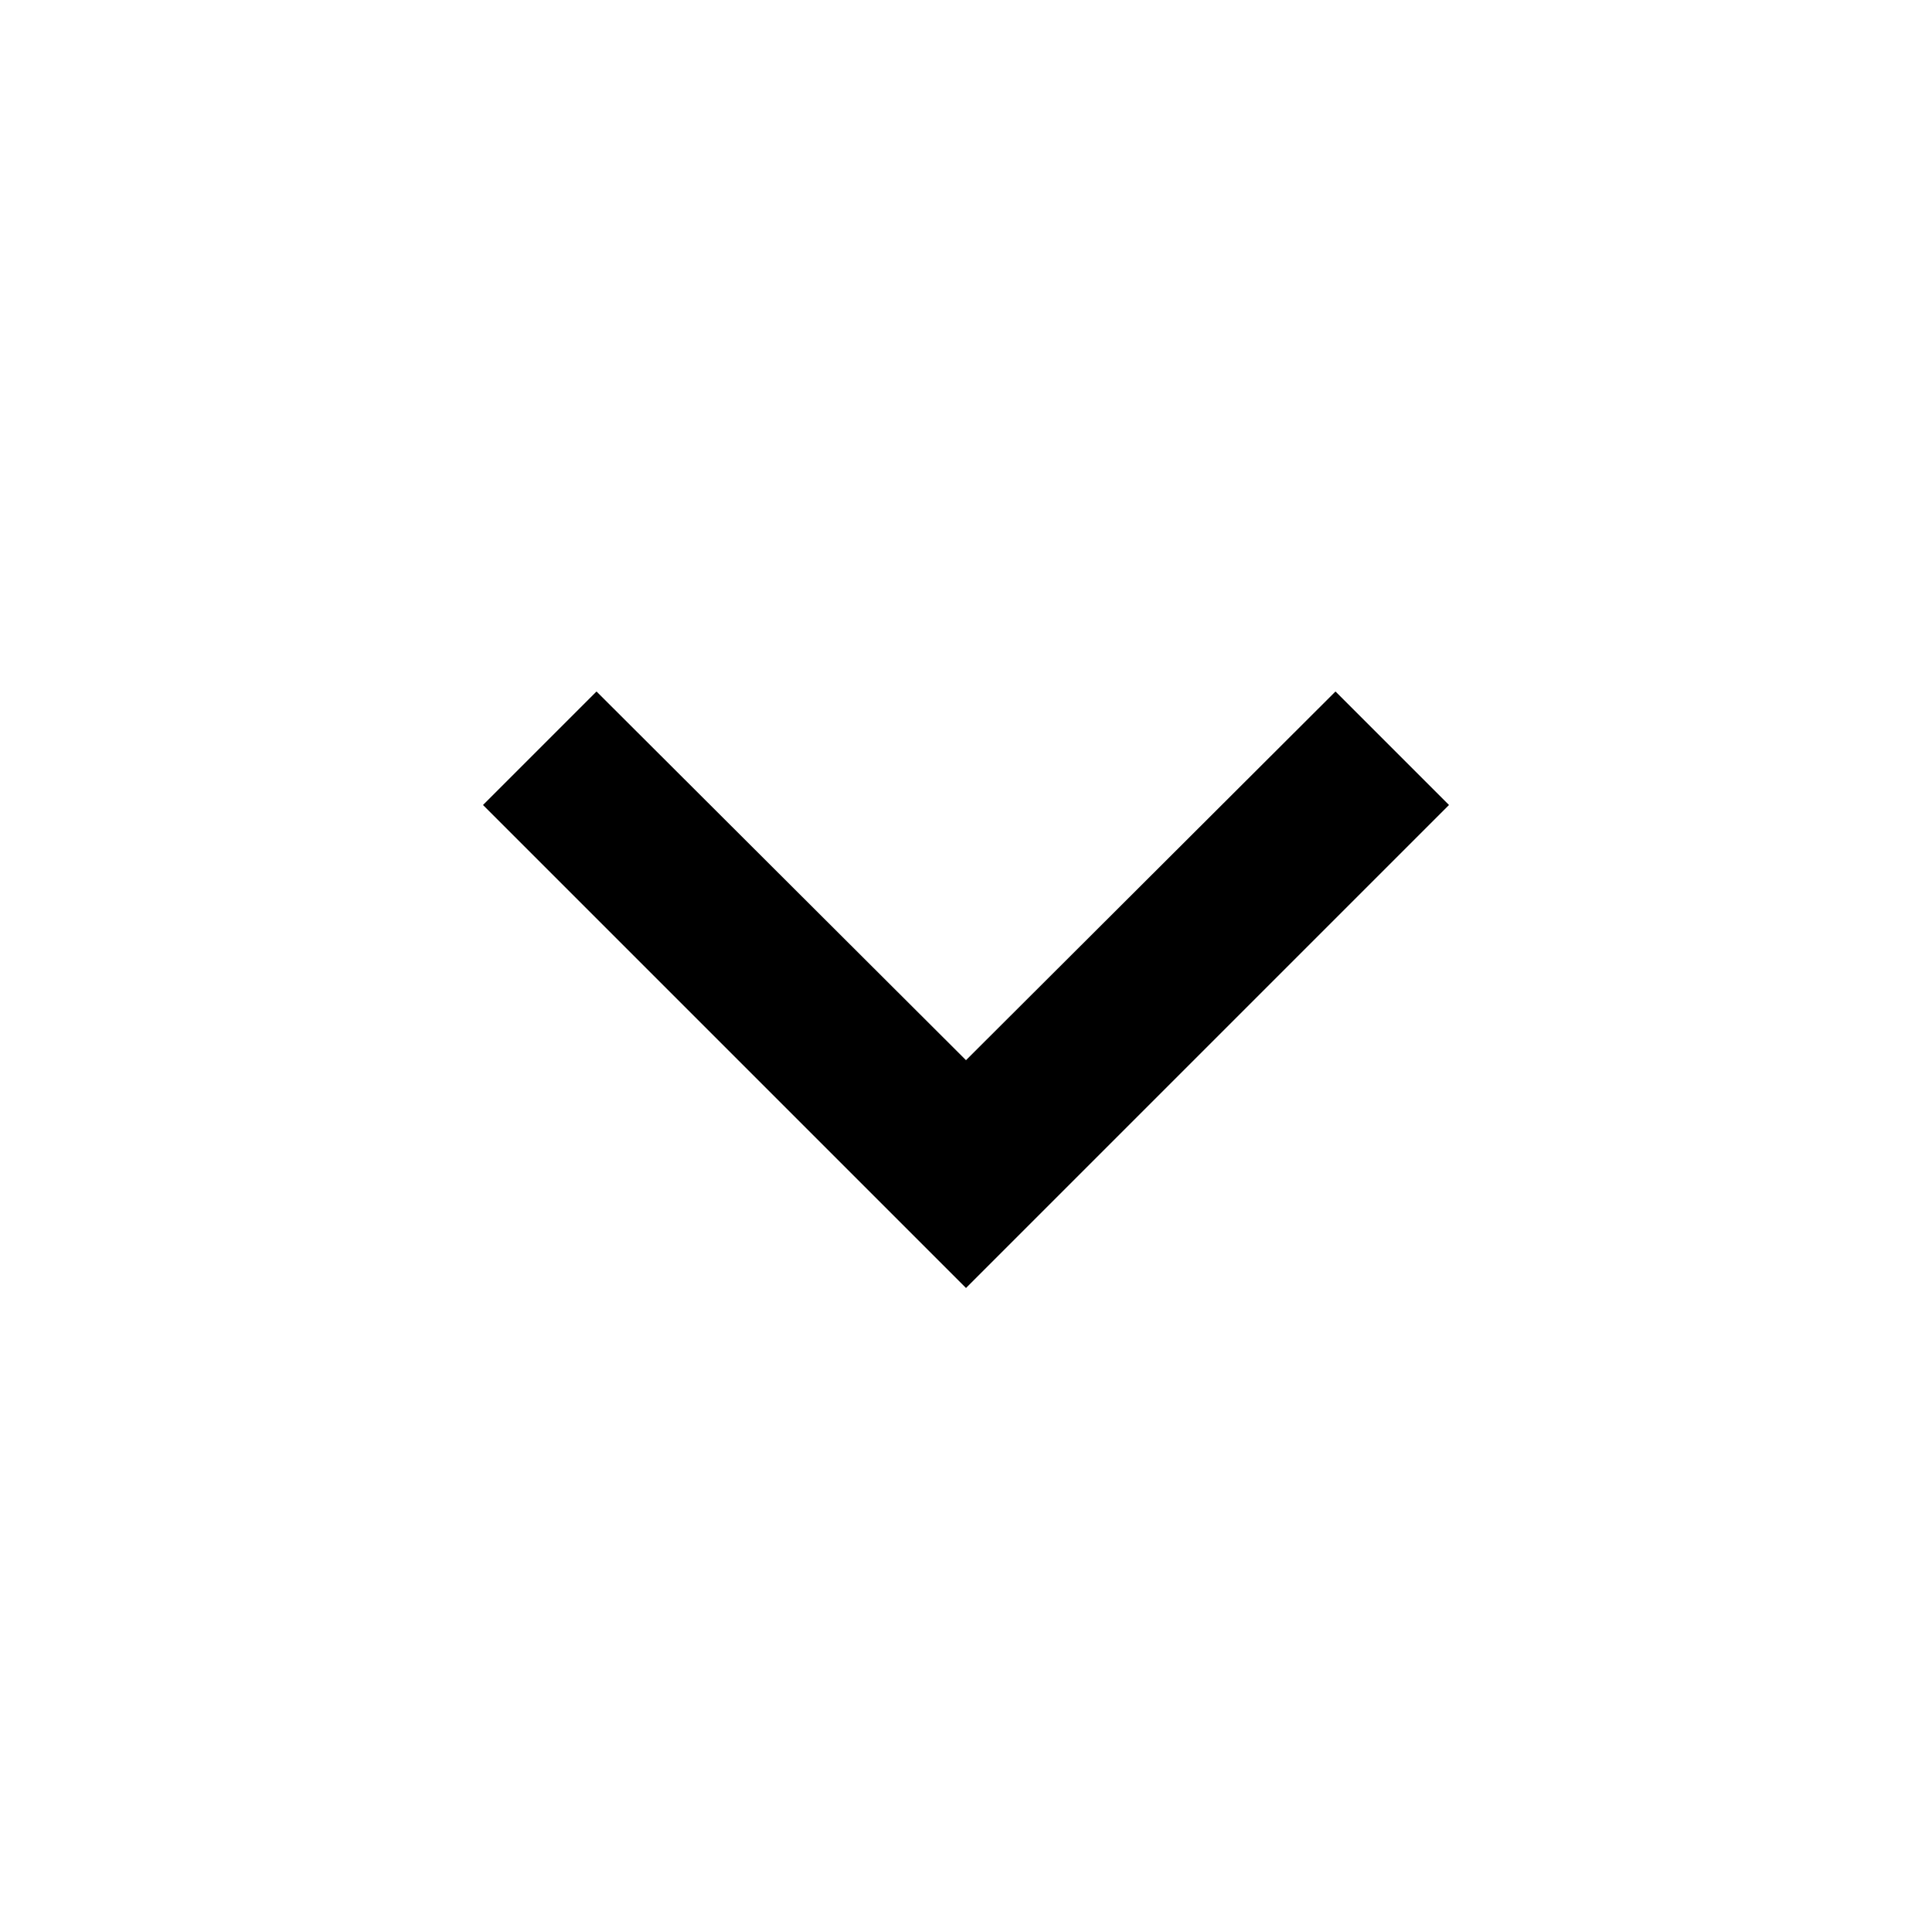
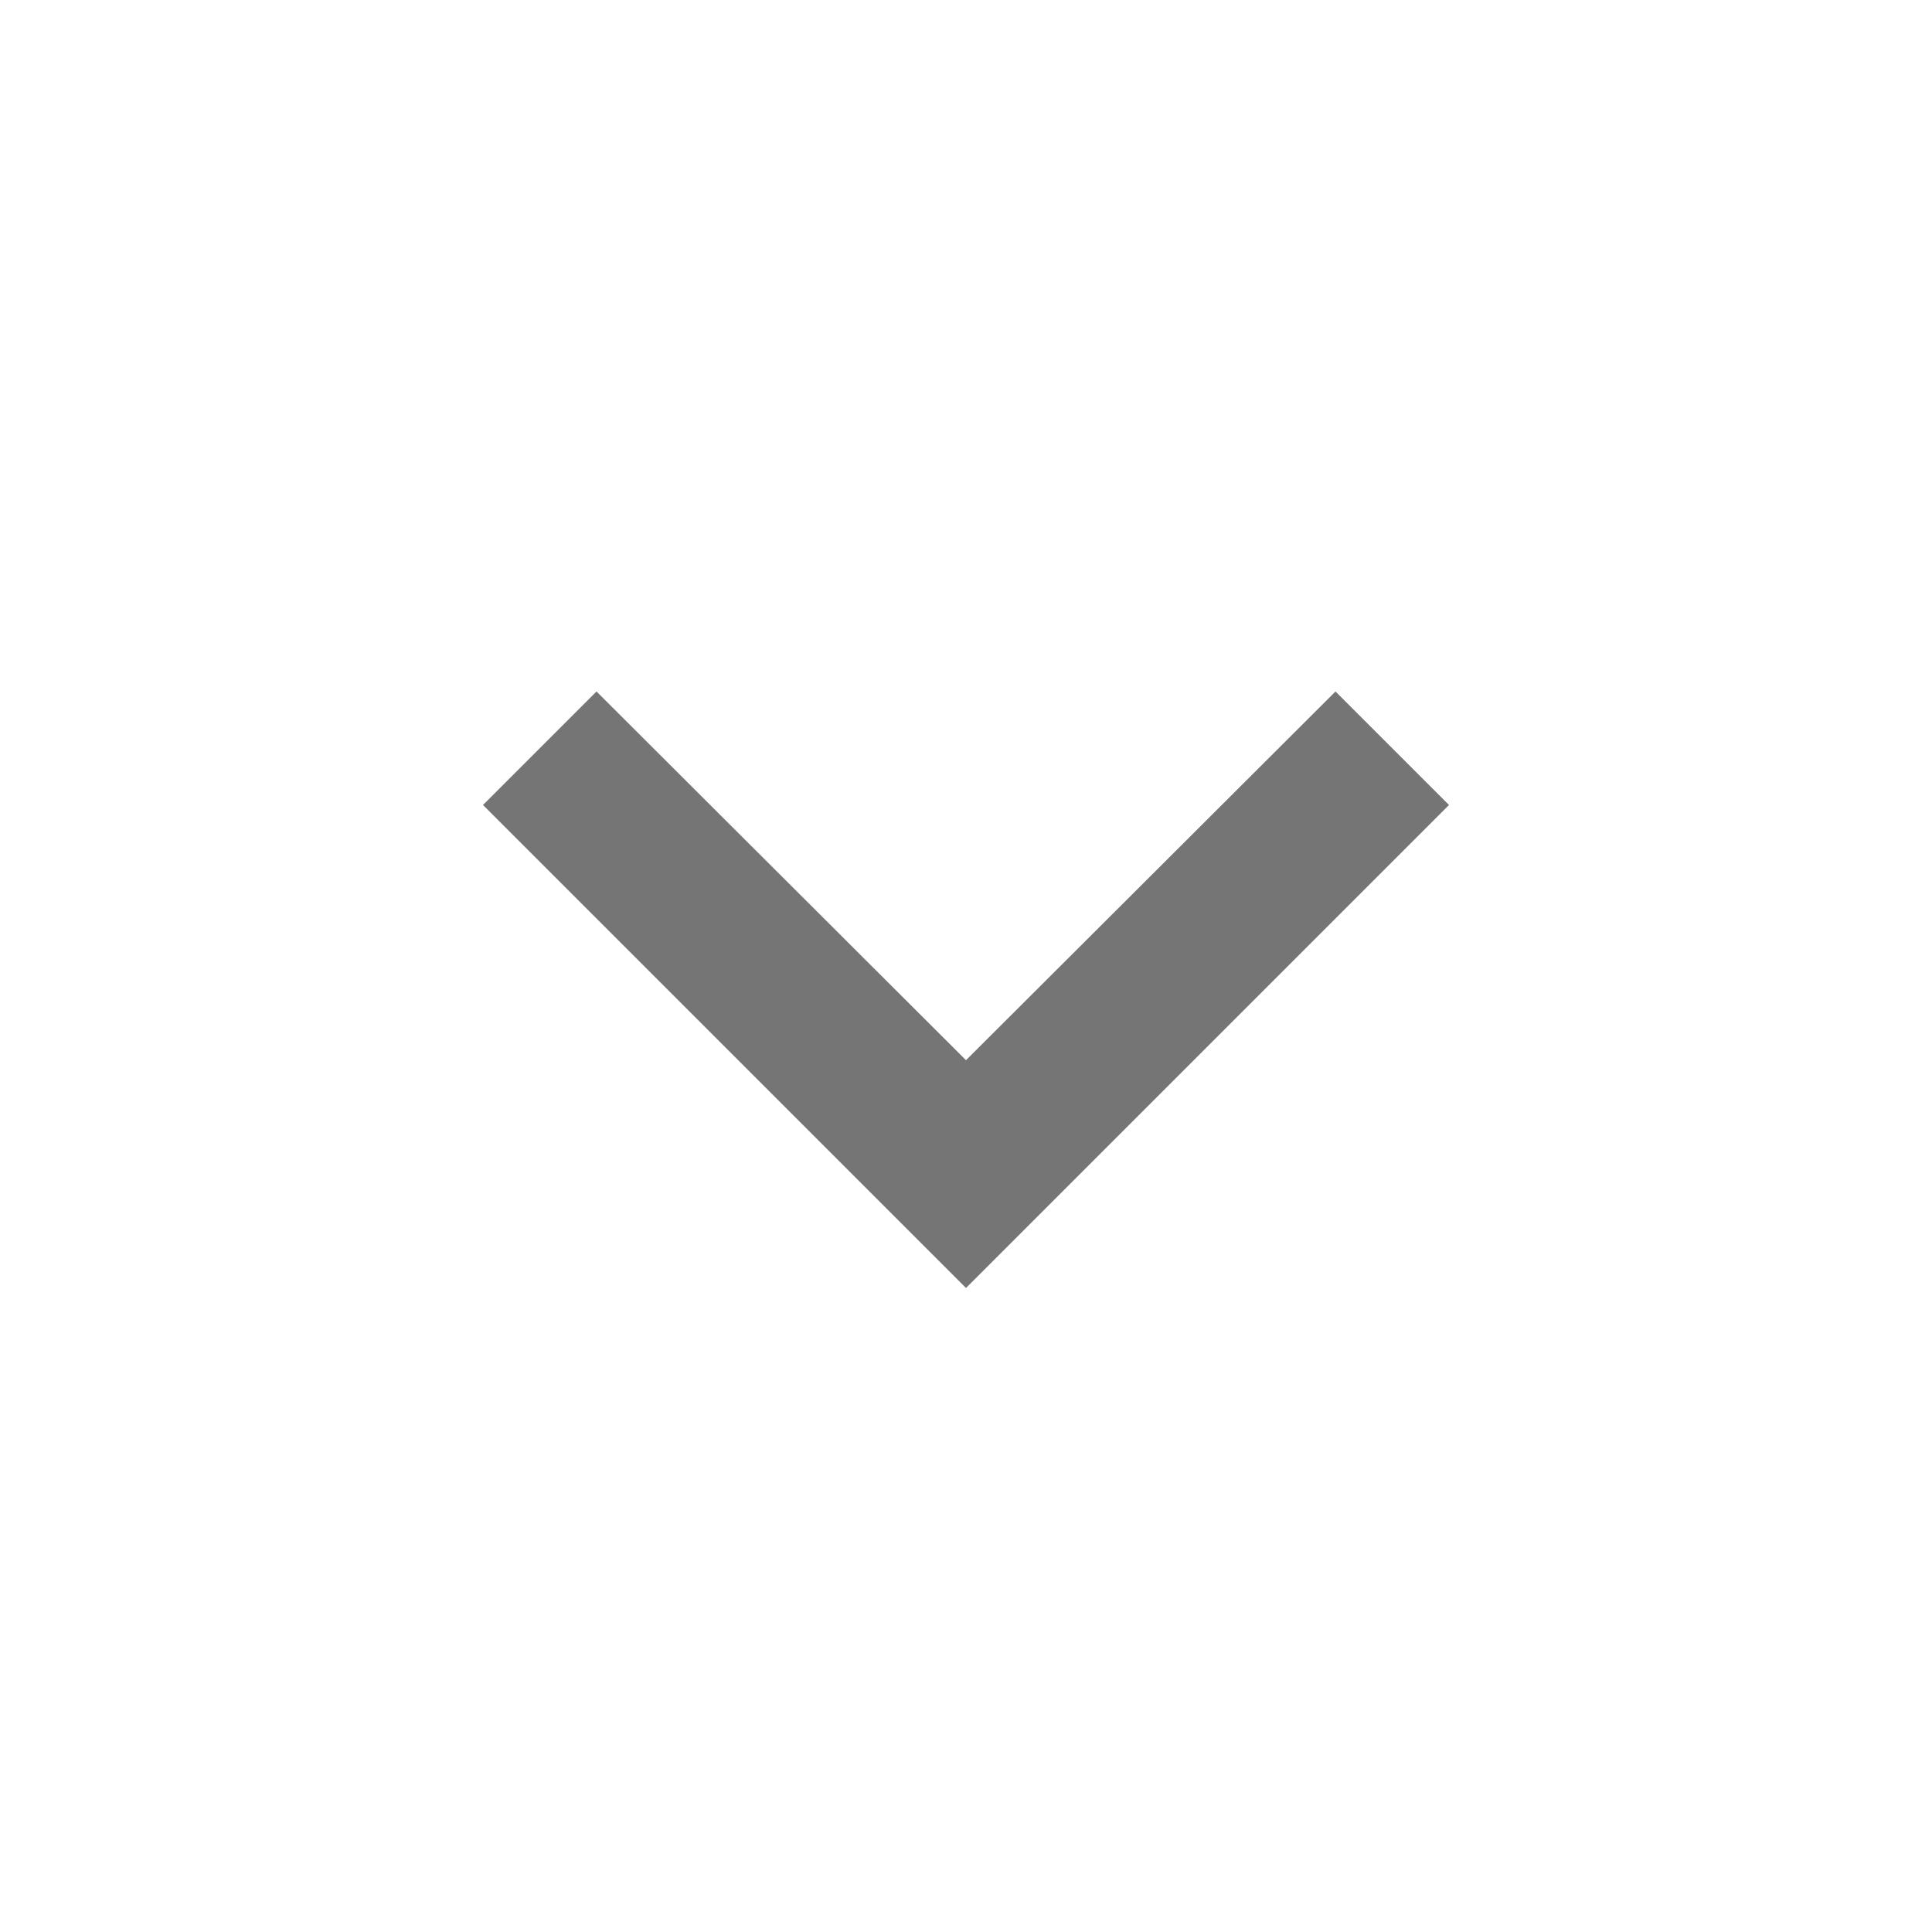
- <svg xmlns="http://www.w3.org/2000/svg" fill="#000000" height="24" viewBox="0 0 24 24" width="24">
+ <svg xmlns="http://www.w3.org/2000/svg" fill="#757575" height="24" viewBox="0 0 24 24" width="24">
  <path d="M16.59 8.59L12 13.17 7.41 8.59 6 10l6 6 6-6z" />
  <path d="M0 0h24v24H0z" fill="none" />
</svg>
